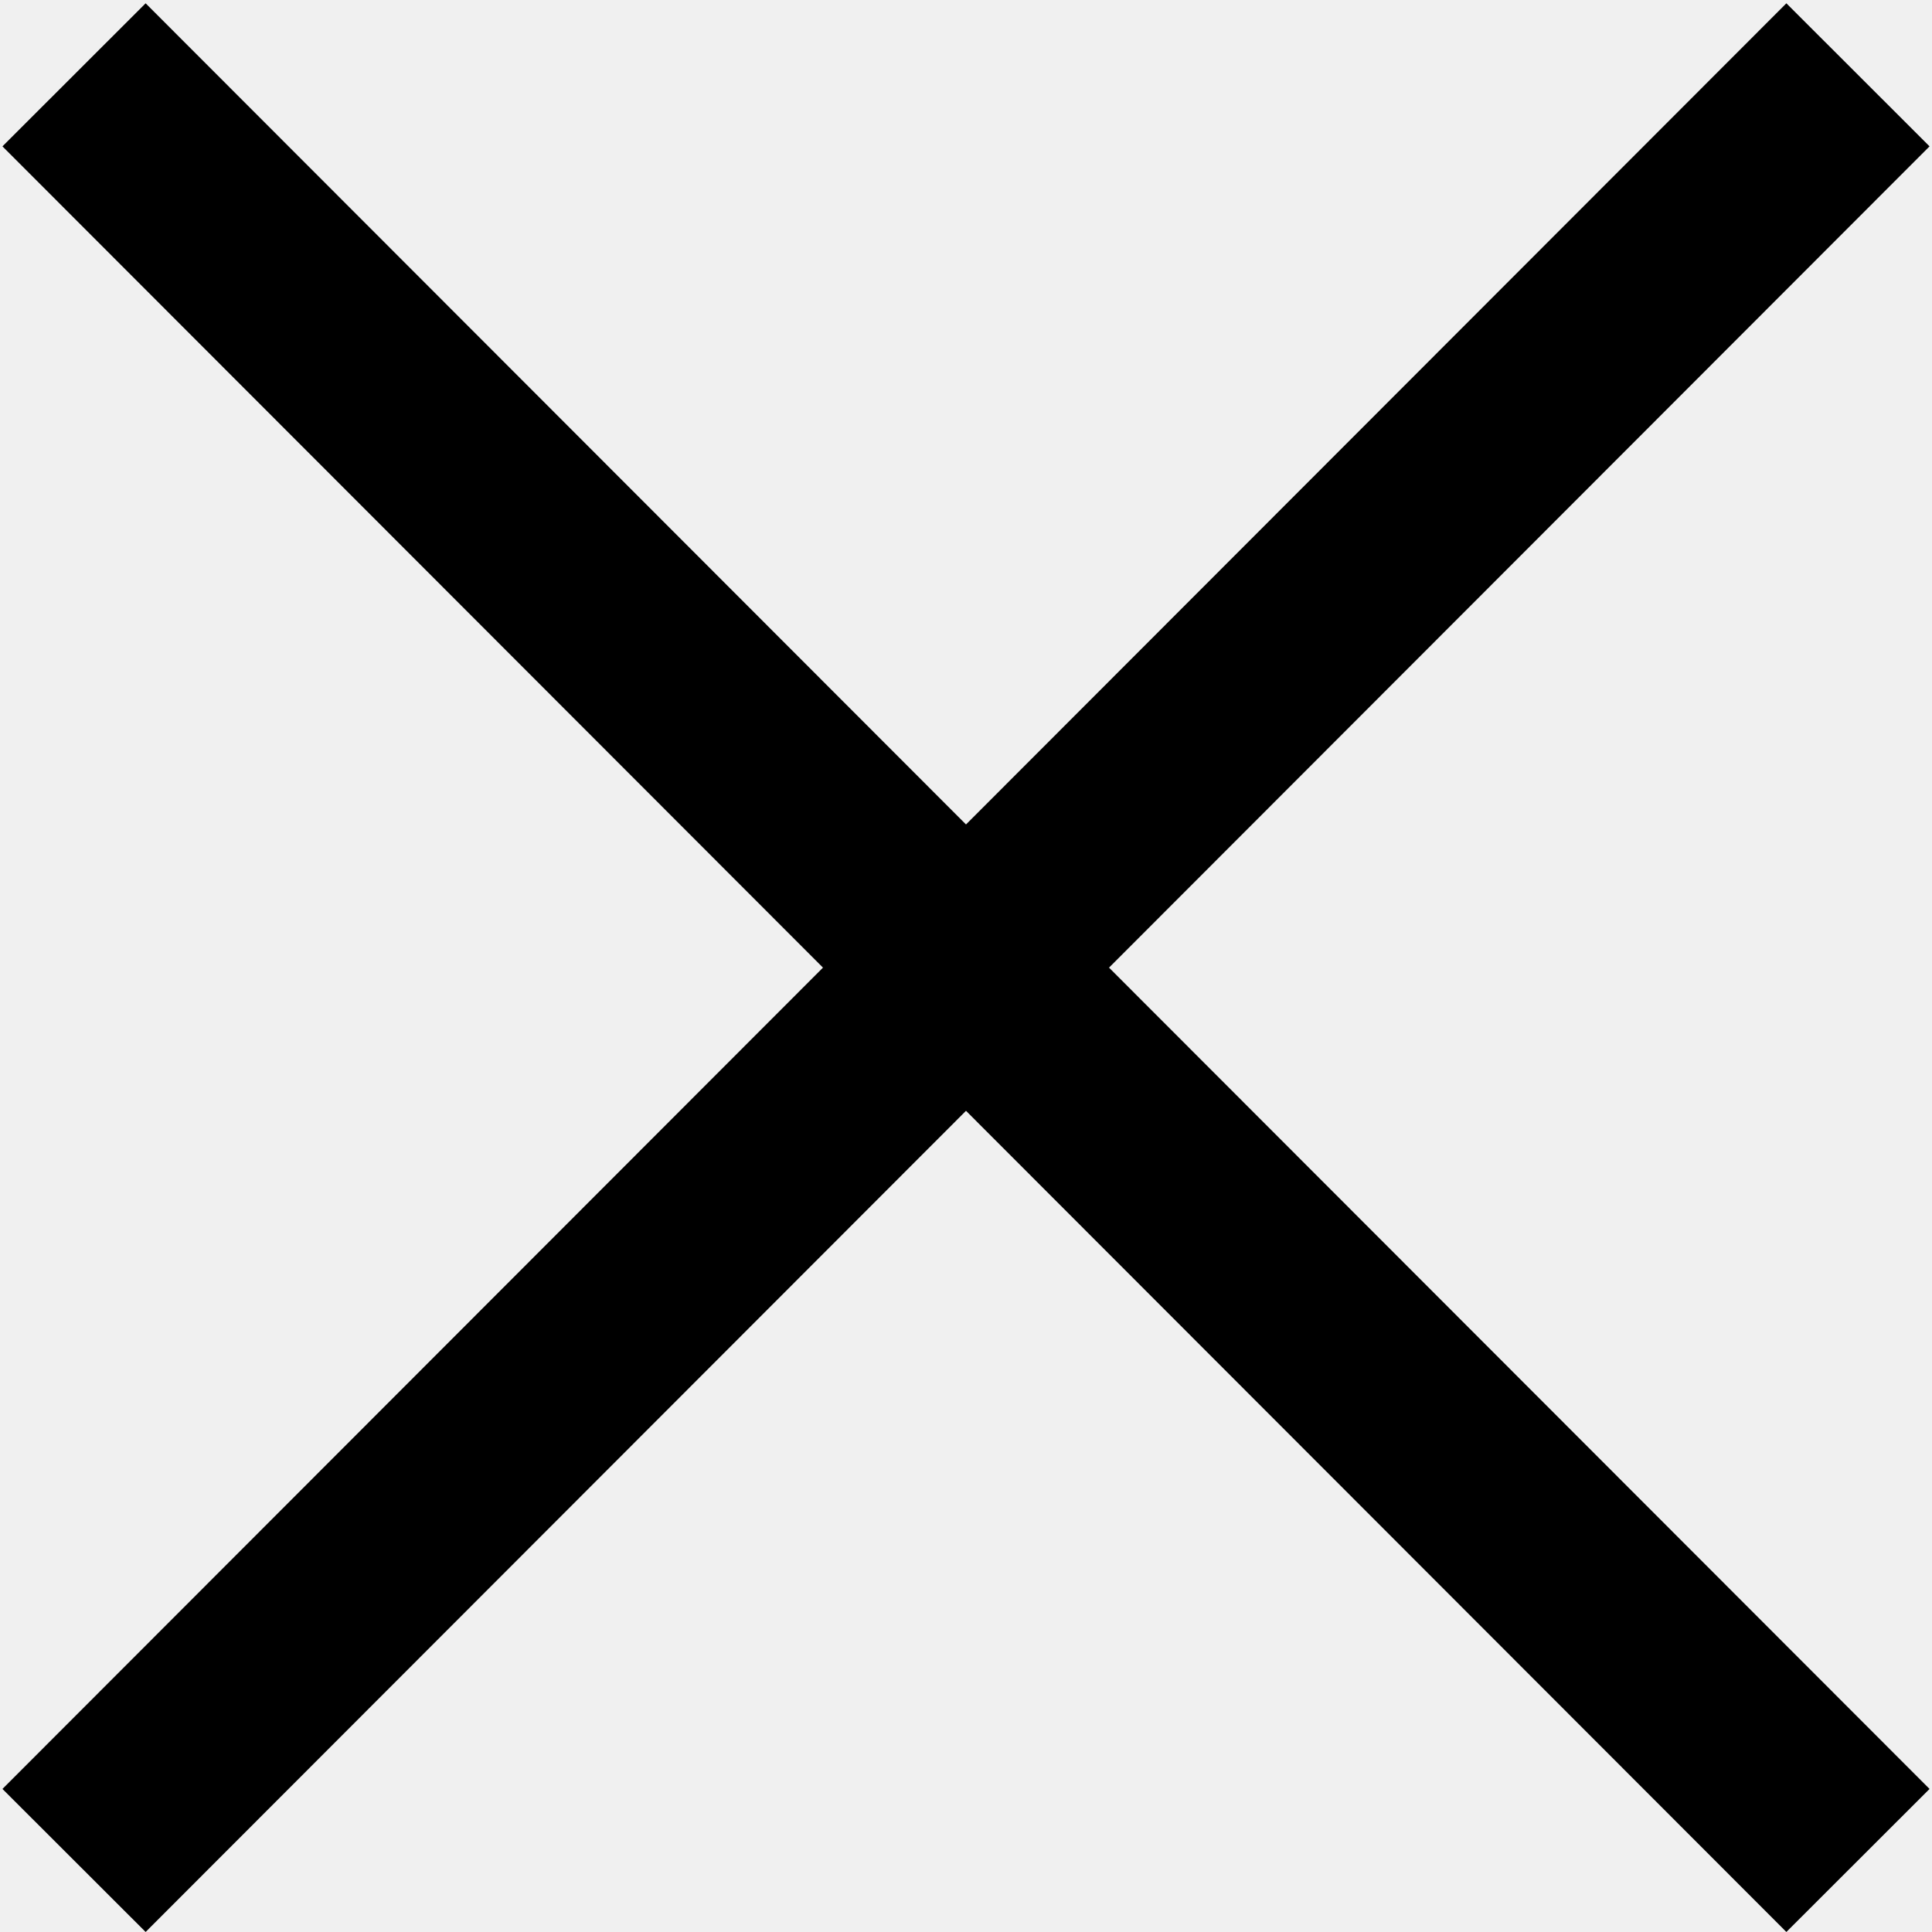
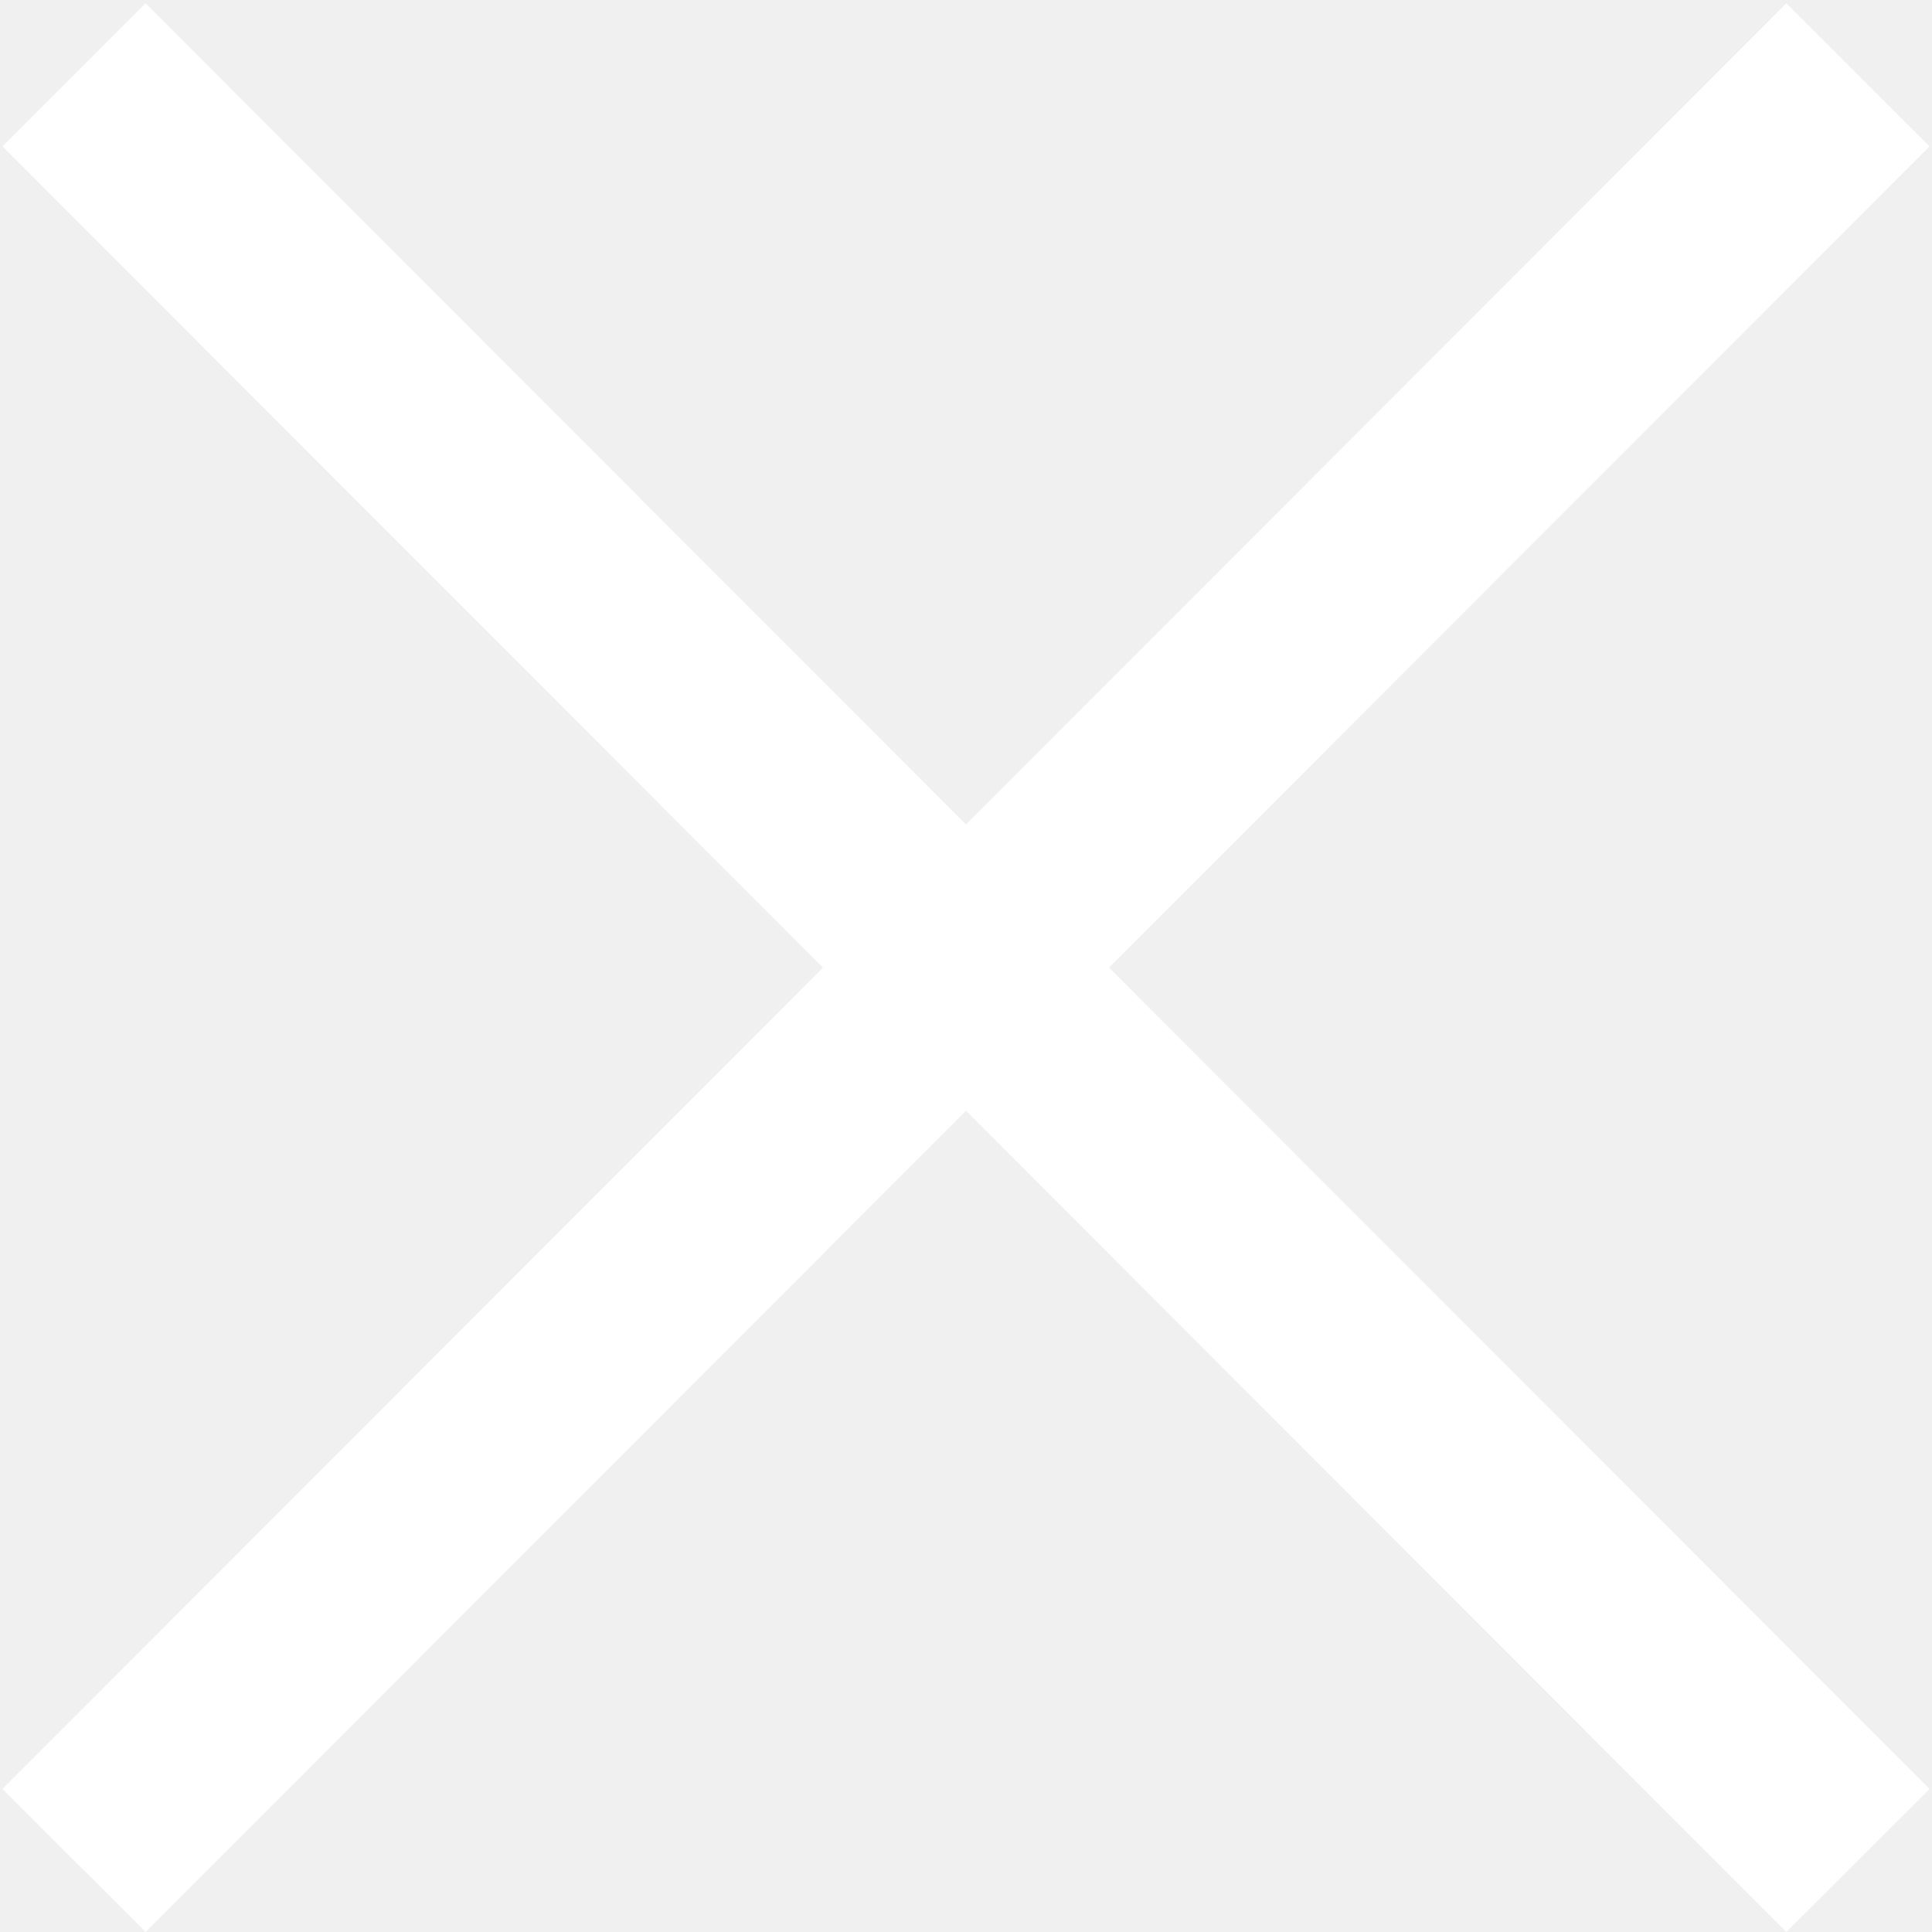
<svg xmlns="http://www.w3.org/2000/svg" width="590" height="590" xml:space="preserve" overflow="hidden">
  <g transform="translate(-1650 -826)">
-     <path d="M1655.61 870.694 1694.47 831.87 1945 1082.64 2195.53 831.87 2234.39 870.694 1983.82 1121.5 2234.39 1372.31 2195.53 1411.13 1945 1160.36 1694.47 1411.13 1655.61 1372.31 1906.18 1121.5Z" stroke="#000000" stroke-width="6.875" stroke-miterlimit="8" fill-rule="evenodd" />
+     <path d="M1655.61 870.694 1694.47 831.87 1945 1082.64 2195.53 831.87 2234.39 870.694 1983.82 1121.5 2234.39 1372.31 2195.53 1411.13 1945 1160.36 1694.47 1411.13 1655.61 1372.31 1906.18 1121.5Z" stroke="#FFFFFF" fill="#FFFFFF" stroke-width="6.875" stroke-miterlimit="8" fill-rule="evenodd" />
  </g>
</svg>
